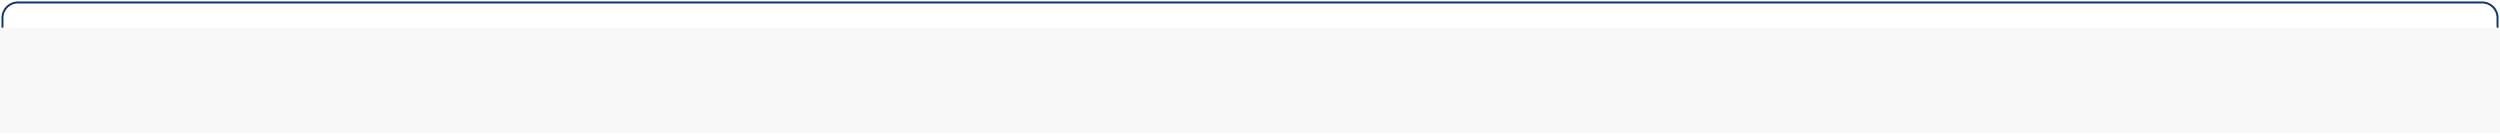
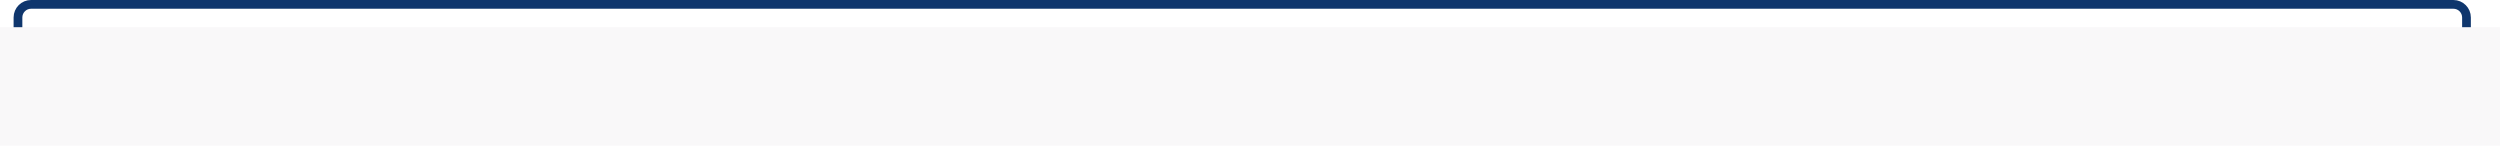
- <svg xmlns="http://www.w3.org/2000/svg" width="1265" height="68" viewBox="0 0 1265 68" fill="none">
-   <path d="M1.25 9C1.25 4.72 4.72 1.25 9 1.25H1256C1260.28 1.25 1263.75 4.72 1263.75 9V47C1263.75 51.28 1260.28 54.75 1256 54.75H9C4.72 54.75 1.25 51.28 1.25 47V9Z" stroke="#0F366D" strokeWidth="2.5" />
-   <rect y="14" x="-1" width="1270" height="53.2" fill="#f9f8f9" />
+ <svg xmlns="http://www.w3.org/2000/svg" width="1287" height="75" viewBox="0 0 1287 75" fill="none">
+   <path d="M16 2.25H1263C1266.73 2.25 1269.75 5.272 1269.75 9V47C1269.75 50.728 1266.73 53.75 1263 53.75H16C12.272 53.75 9.25 50.728 9.25 47V9C9.25 5.272 12.272 2.25 16 2.25Z" stroke="#0F366D" stroke-width="4.5" />
+   <rect y="14" width="1287" height="61" fill="#F9F8F9" />
</svg>
